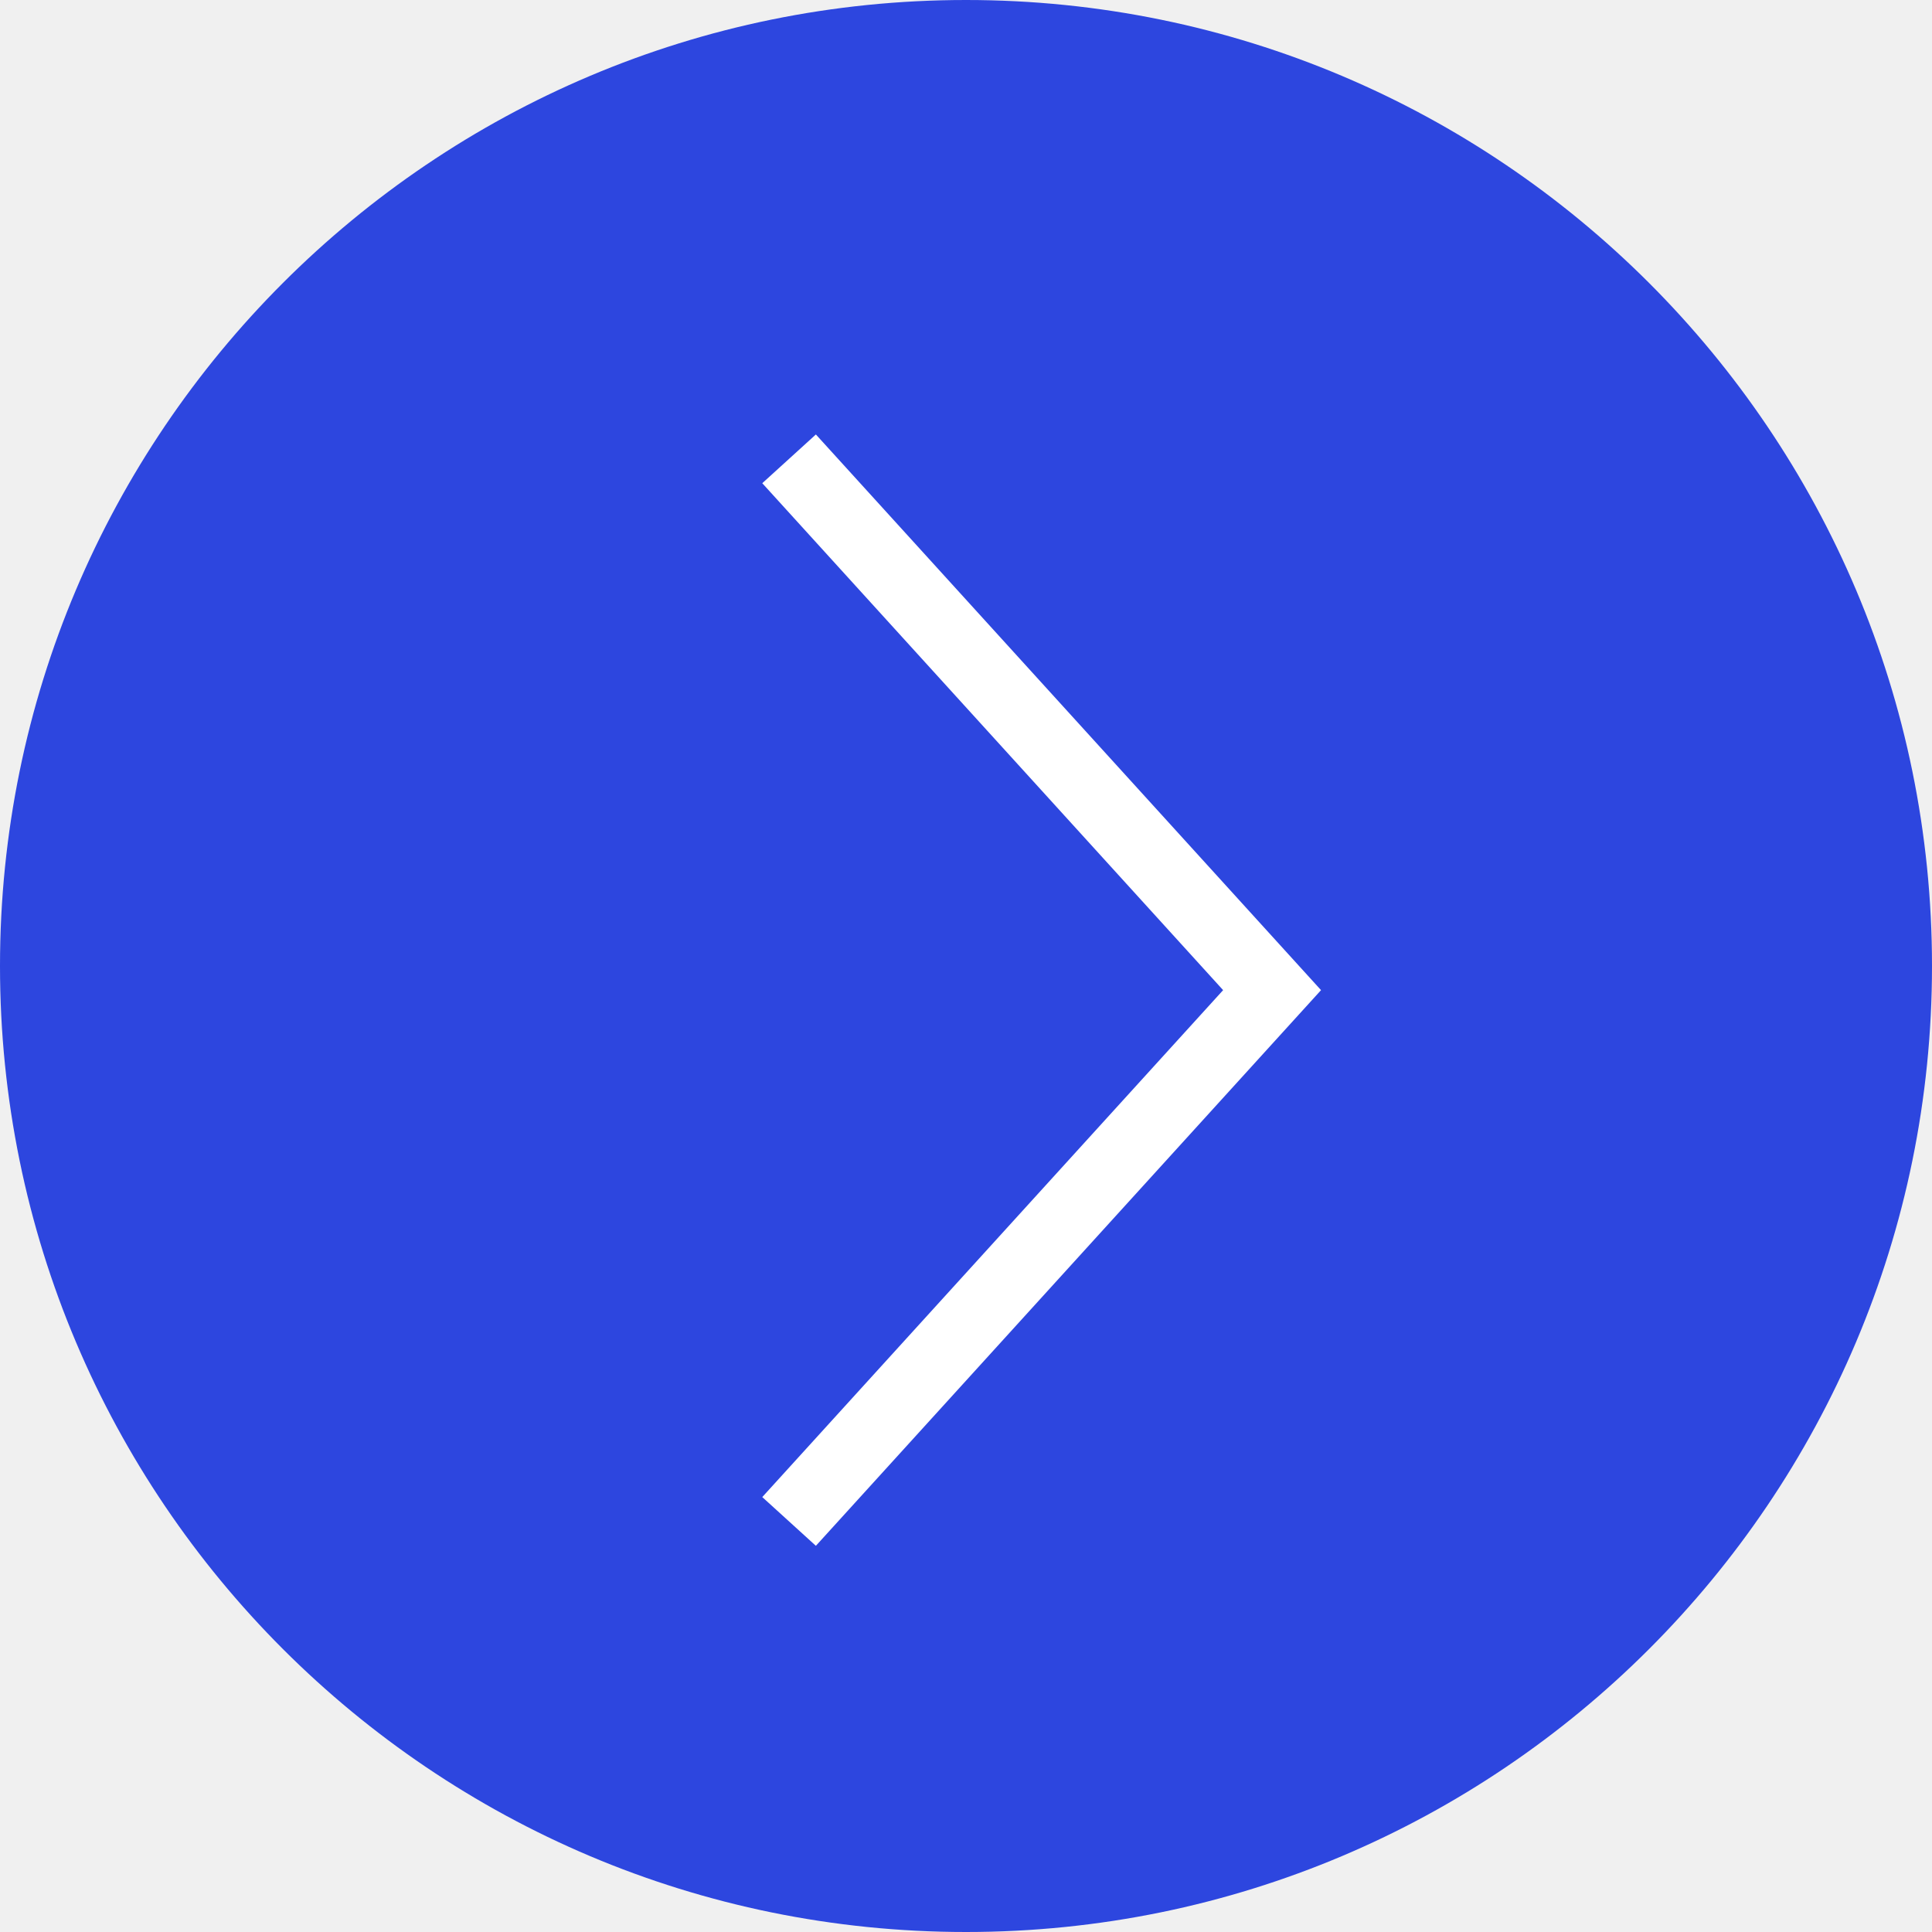
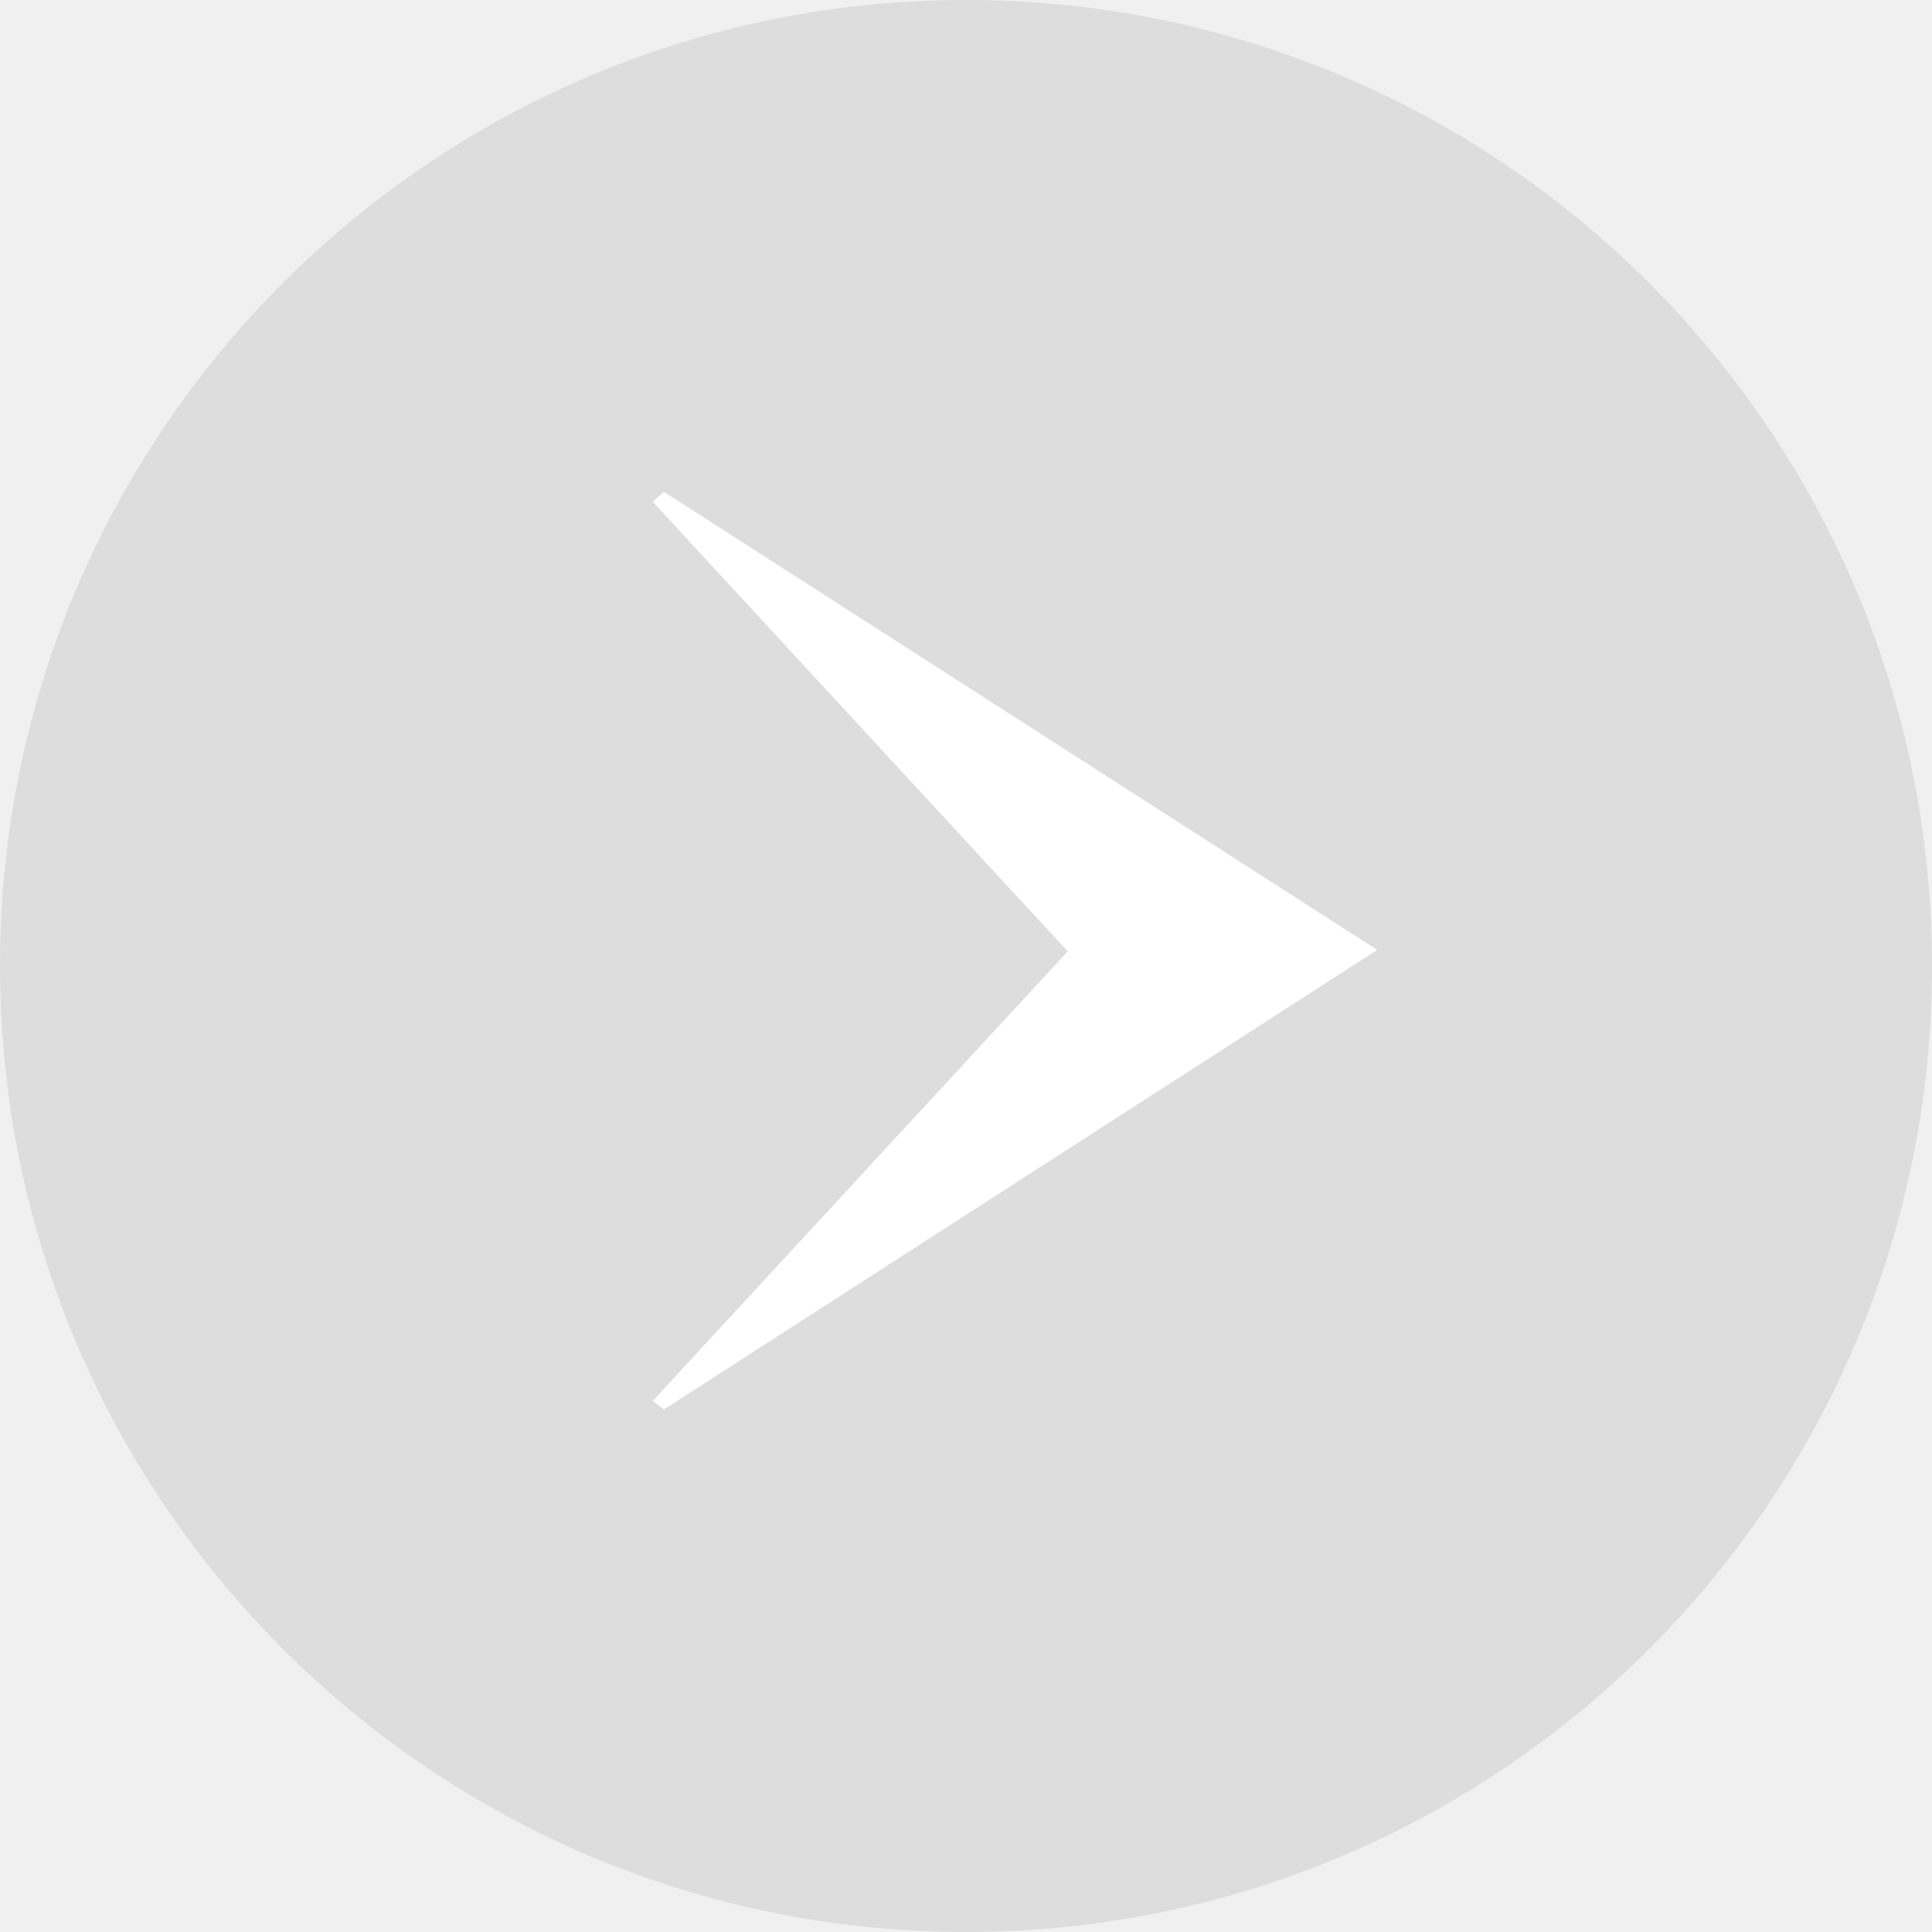
<svg xmlns="http://www.w3.org/2000/svg" id="next-sp" width="40" height="40" viewBox="0 0 40 40">
-   <circle id="楕円形_23" data-name="楕円形 23" cx="20" cy="20" r="20" fill="#2d46df" />
-   <path id="パス_30914" data-name="パス 30914" d="M3970.136-4440.07l10,11-10,11" transform="translate(-3953.799 4449.57)" fill="none" stroke="#fff" stroke-width="1.5" opacity="0.997" />
+   <circle id="楕円形_23" data-name="楕円形 23" cx="20" cy="20" r="20" fill="#ddd" />
+   <path id="パス_30912" data-name="パス 30912" d="M2.09.97,16.86-8.545,2.09-18.03l-.23.206,8.592,9.309L1.86.793Z" transform="translate(11.654 28.212)" fill="#fff" />
</svg>
